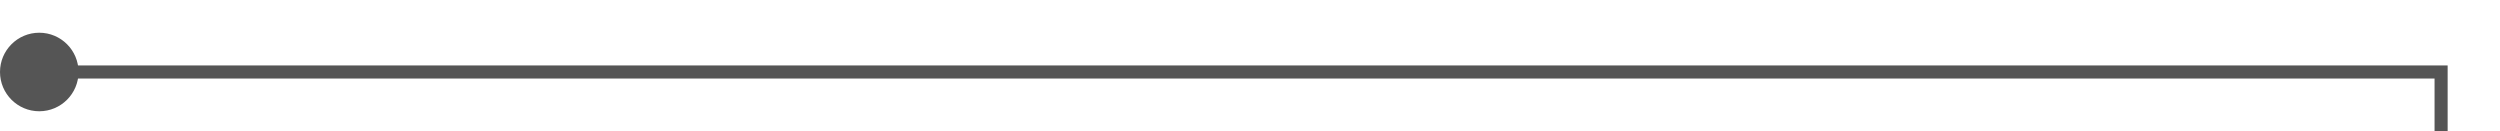
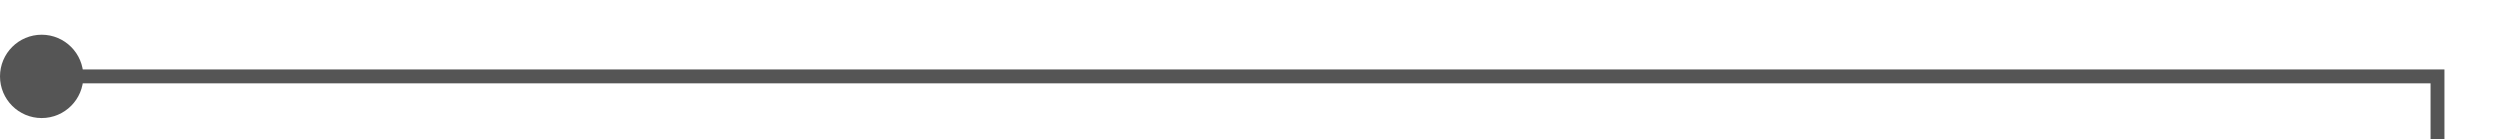
- <svg xmlns="http://www.w3.org/2000/svg" version="1.1" width="191px" height="10px" preserveAspectRatio="xMinYMid meet" viewBox="1114 276  191 8">
-   <path d="M 1115 280.5  L 1300.5 280.5  L 1300.5 550.5  L 1490.5 550.5  " stroke-width="1" stroke="#555555" fill="none" />
-   <path d="M 1117 277.5  A 3 3 0 0 0 1114 280.5 A 3 3 0 0 0 1117 283.5 A 3 3 0 0 0 1120 280.5 A 3 3 0 0 0 1117 277.5 Z " fill-rule="nonzero" fill="#555555" stroke="none" />
+ <svg xmlns="http://www.w3.org/2000/svg" version="1.1" width="180px" height="10px" preserveAspectRatio="xMinYMid meet" viewBox="1125 276  180 8">
+   <path d="M 1126 280.5  L 1300.5 280.5  L 1300.5 550.5  L 1490.5 550.5  " stroke-width="1" stroke="#555555" fill="none" />
+   <path d="M 1128 277.5  A 3 3 0 0 0 1125 280.5 A 3 3 0 0 0 1128 283.5 A 3 3 0 0 0 1131 280.5 A 3 3 0 0 0 1128 277.5 Z " fill-rule="nonzero" fill="#555555" stroke="none" />
</svg>
